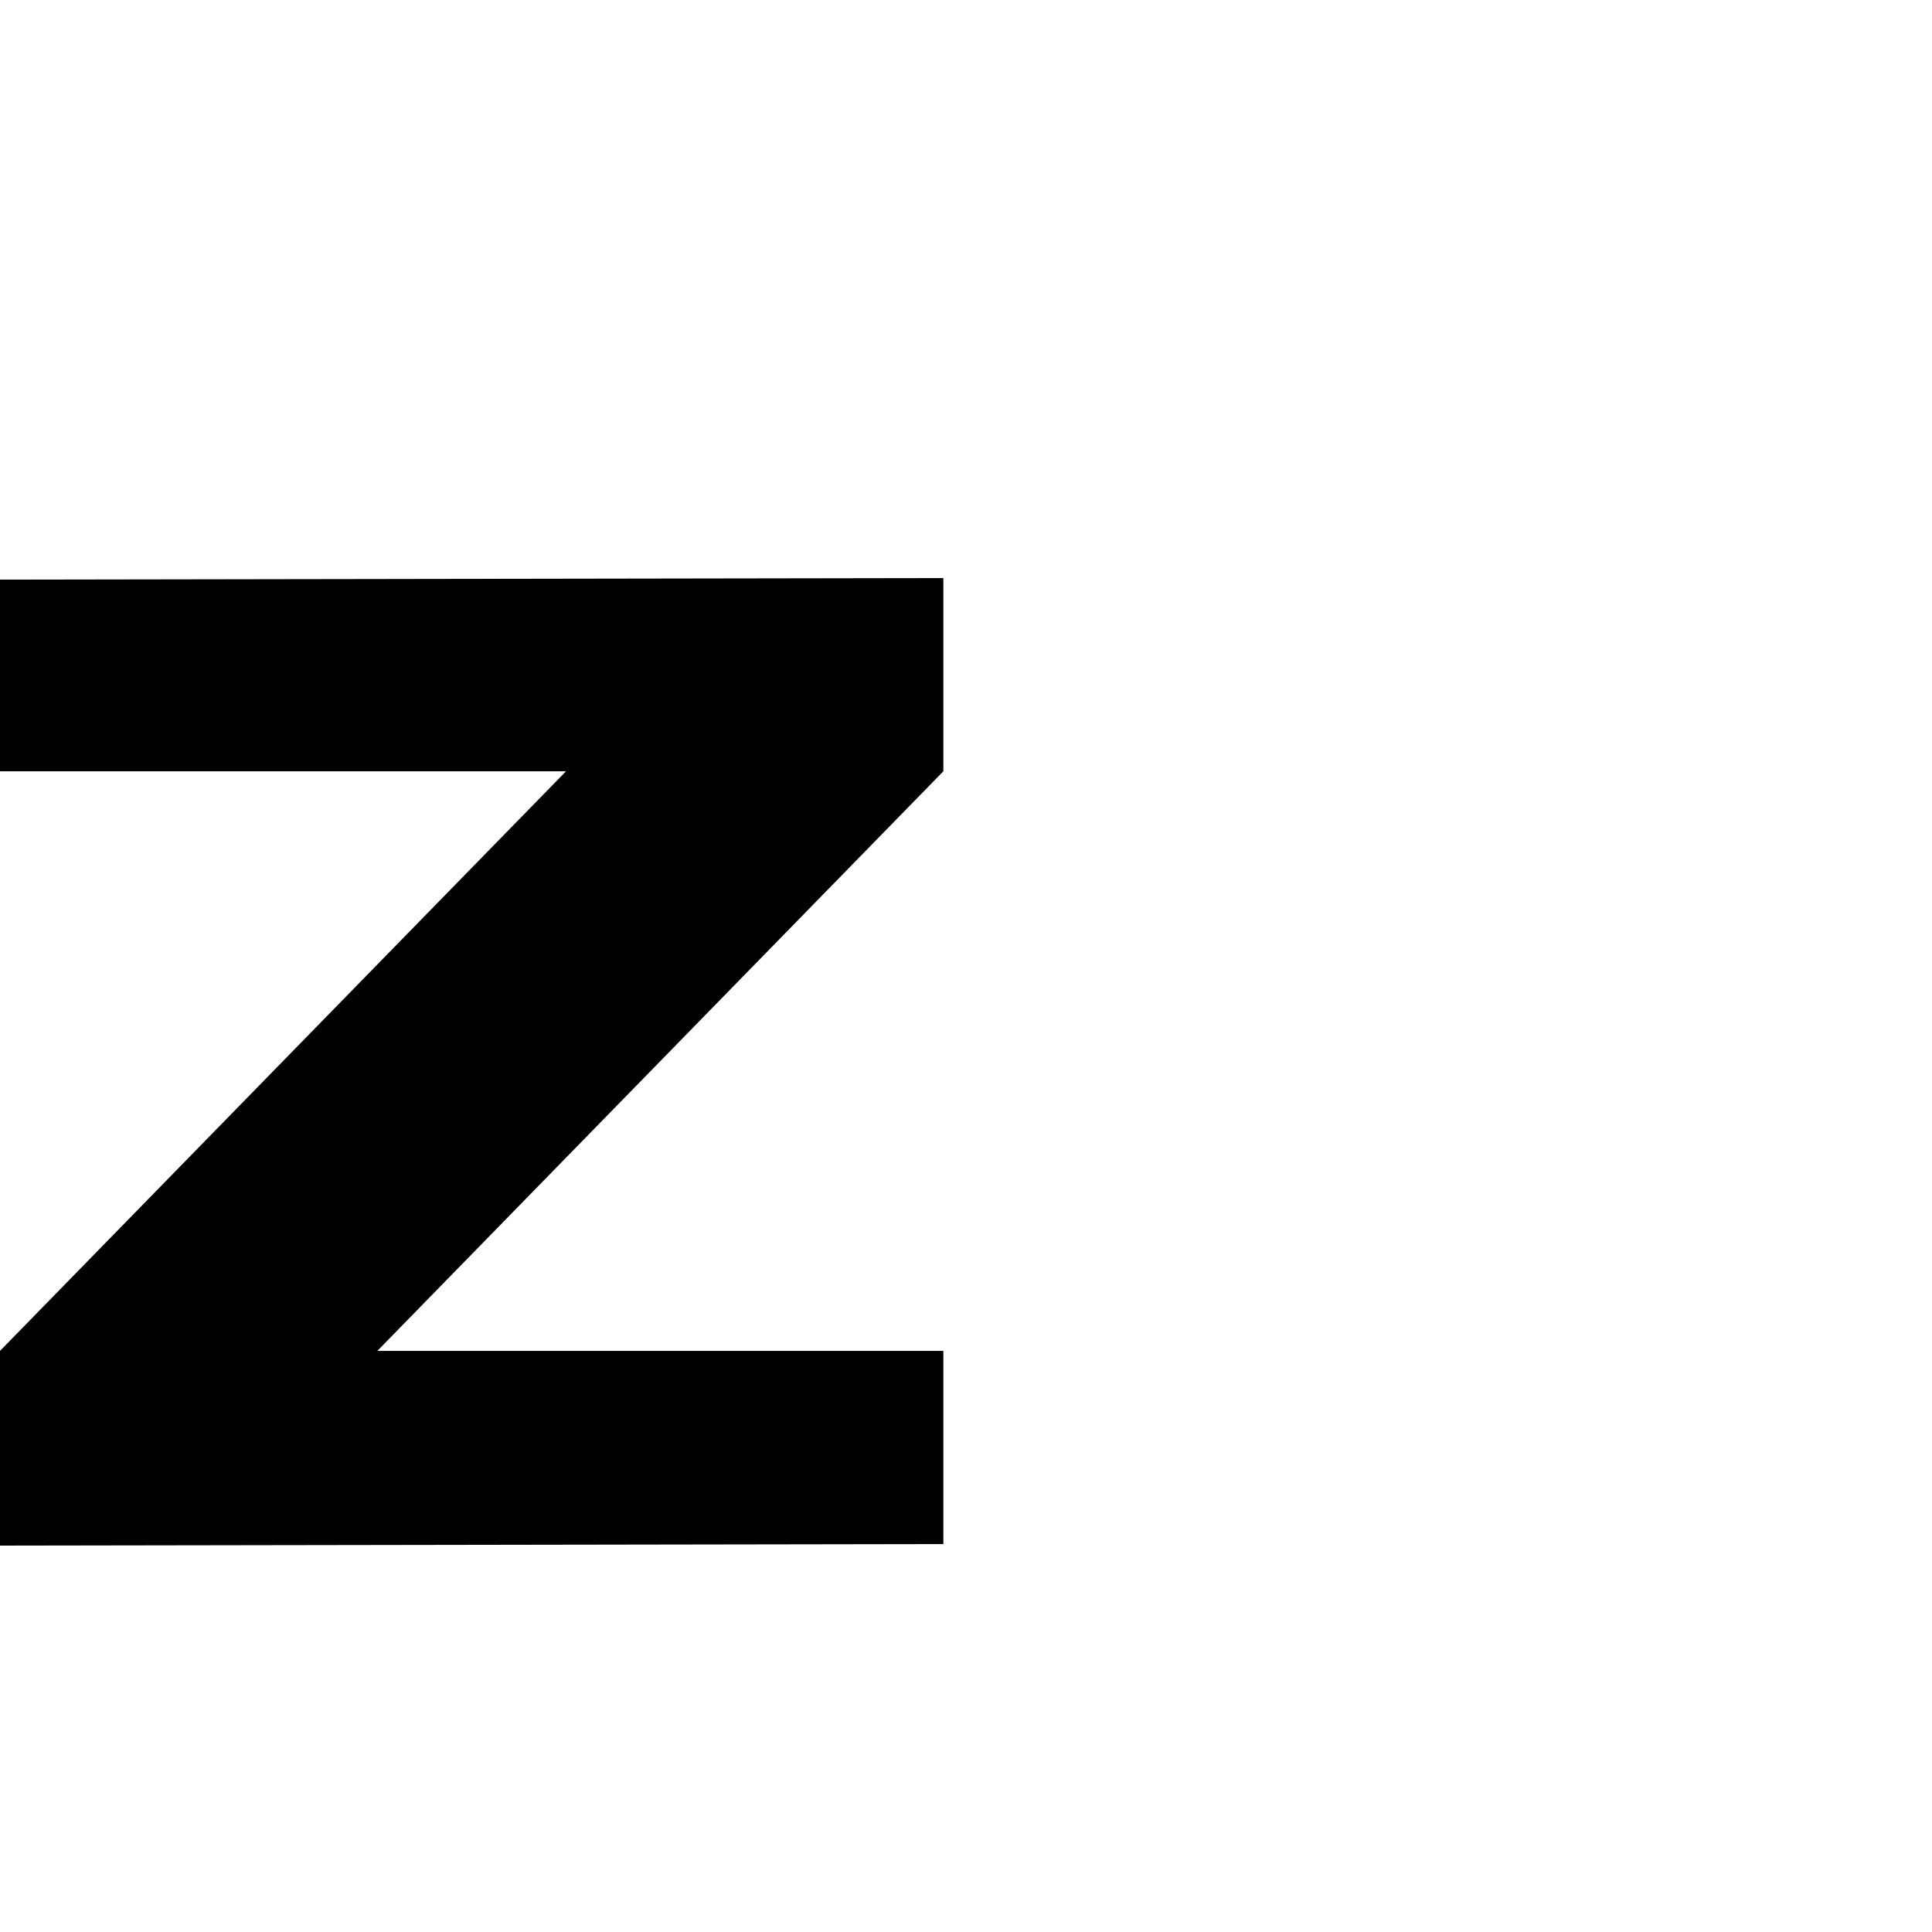
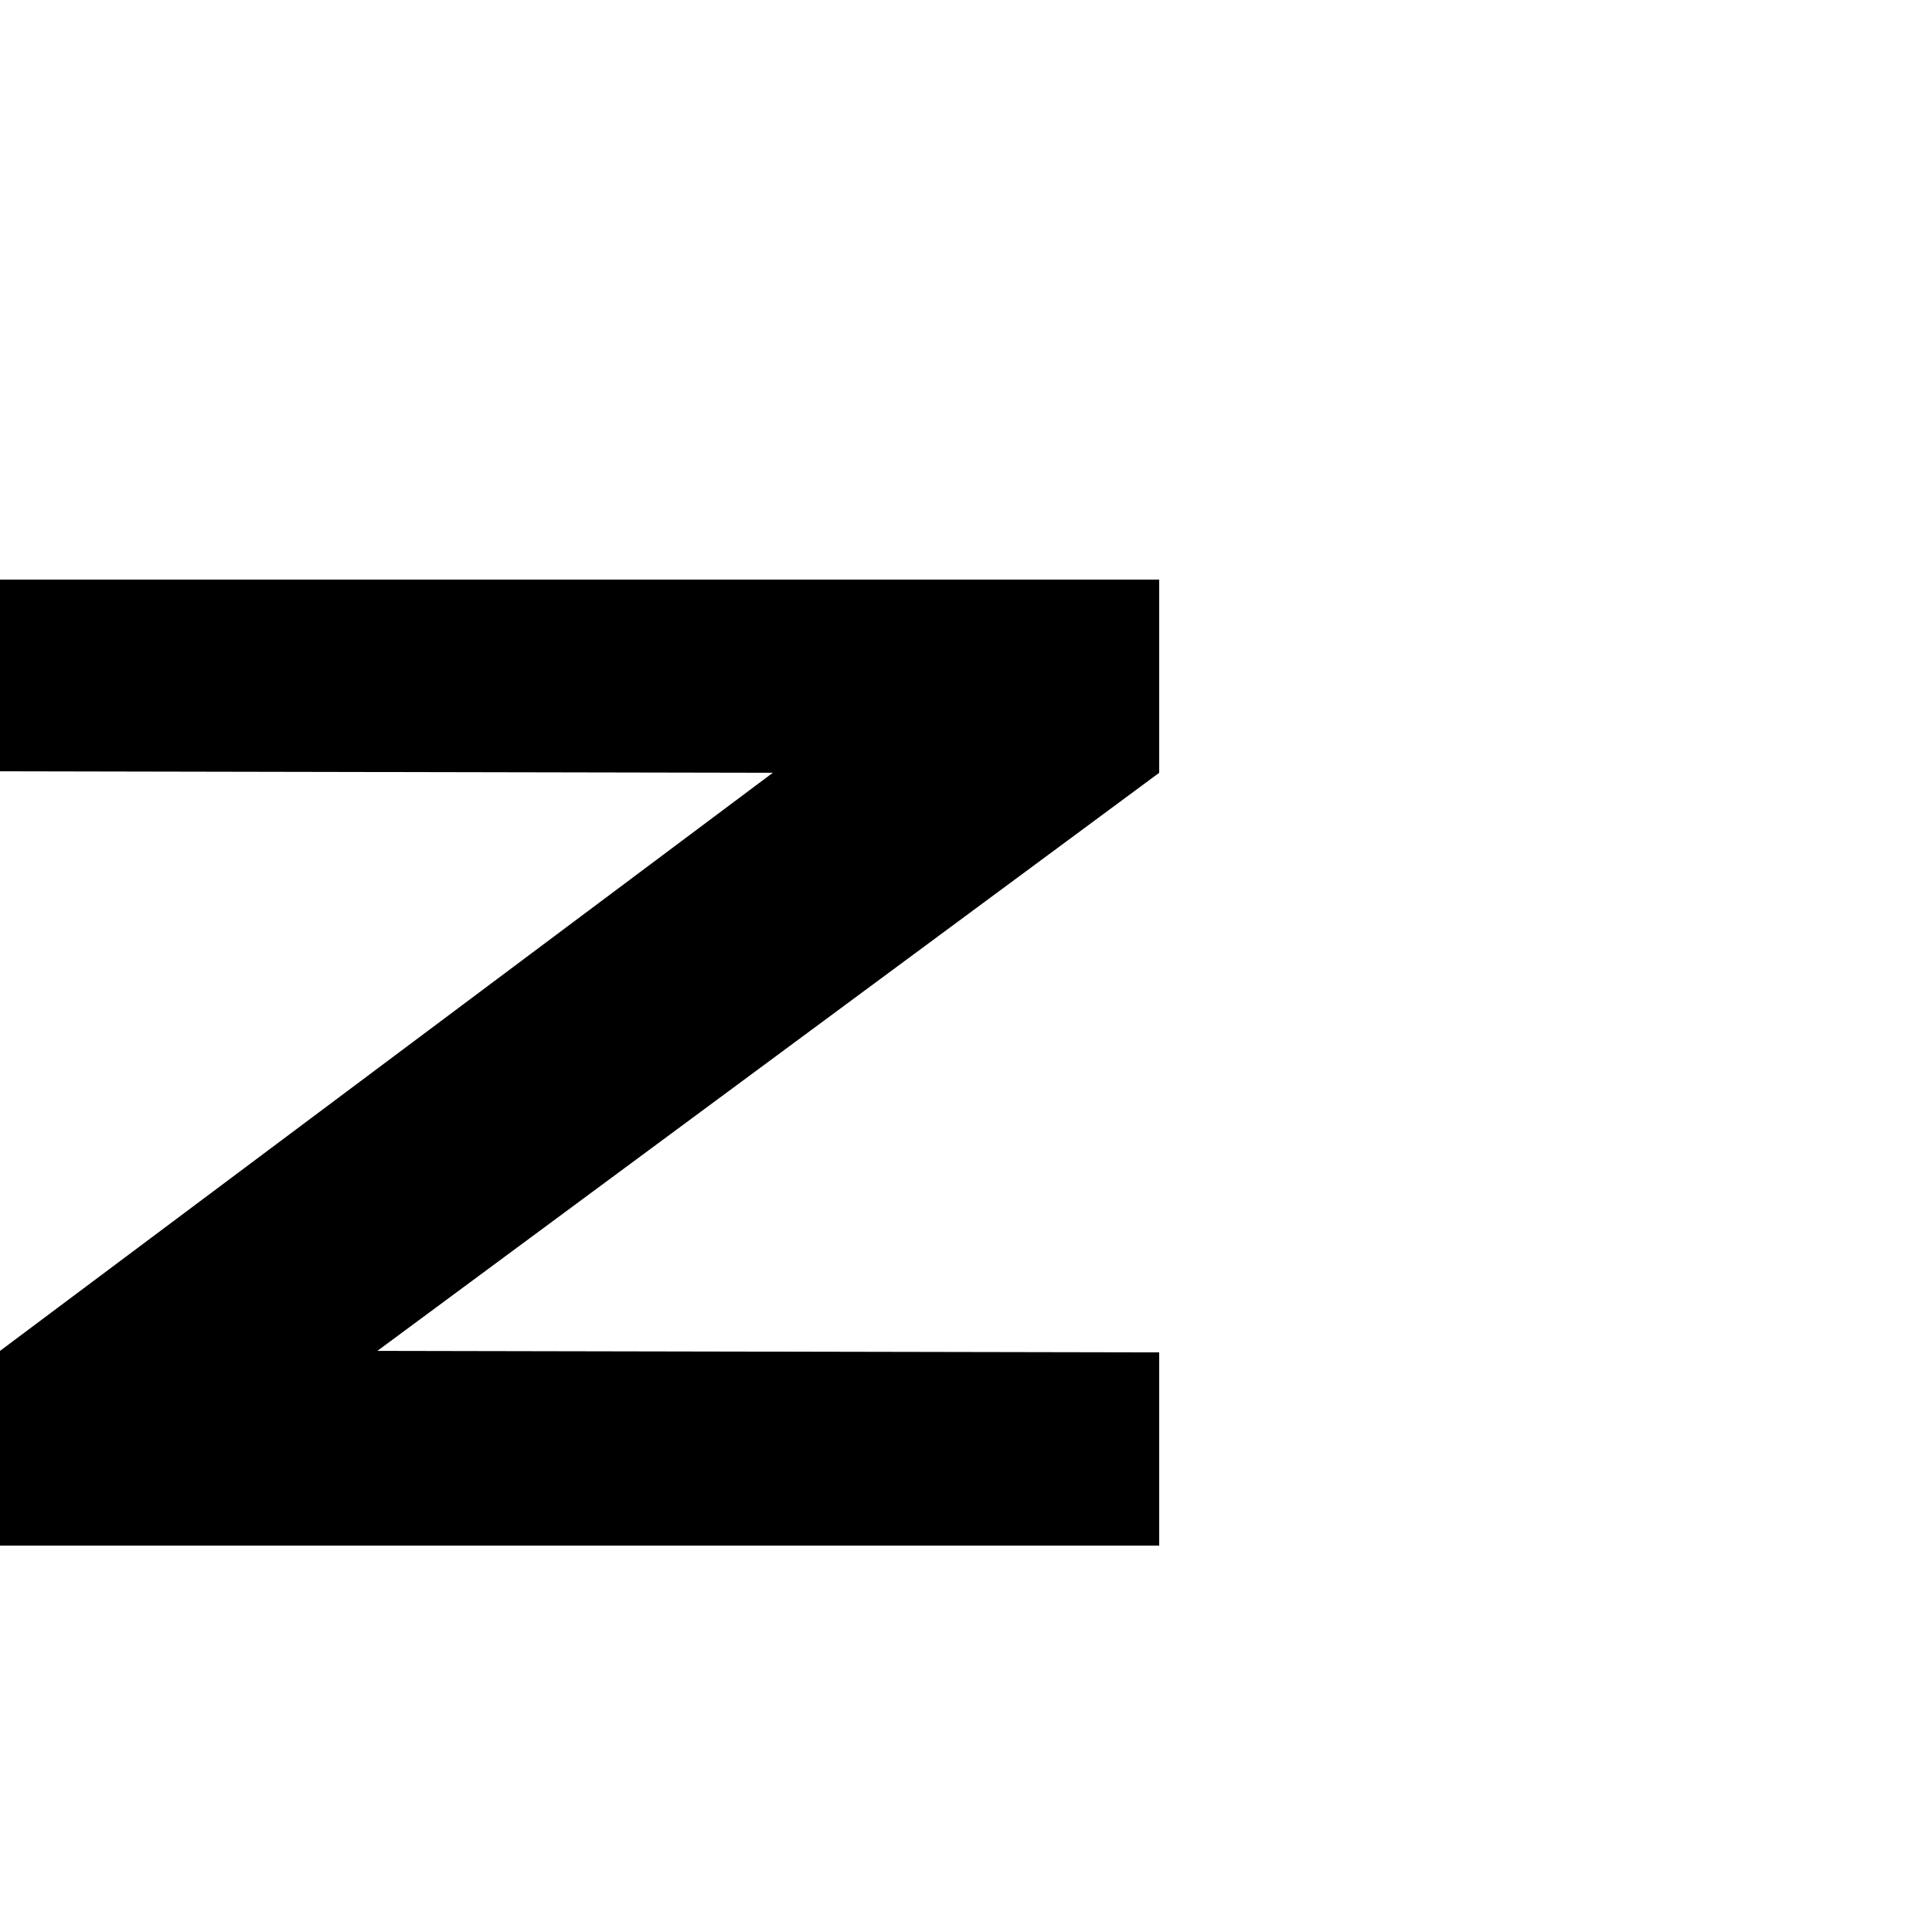
<svg xmlns="http://www.w3.org/2000/svg" height="1024" width="1024" version="1.1" id="svg4375" viewBox="0 0 1024 1024" xml:space="preserve">
  <defs id="defs4">
    <linearGradient id="linearGradient8000">
      <stop style="stop-color:#000000;stop-opacity:1;" offset="0" id="stop7998" />
    </linearGradient>
    <clipPath clipPathUnits="userSpaceOnUse" id="clipPath6029">
      <g id="use6031" />
    </clipPath>
  </defs>
  <g id="layer1" style="display:inline">
-     <path style="display:inline;fill:#000000" d="m 0,307.2 500,-0.8 V 408.8 L 200,716 H 500 V 818.4 L 0,819.2 V 716 L 300,408.8 H 0 Z" id="path30404" />
+     <path style="display:inline;fill:#000000" d="M 0,307.2 H 614.4 V 409.6 L 200,716 614.4,716.8 V 819.2 H 0 V 716 L 409.6,409.6 0,408.8 Z" id="path30404" />
  </g>
</svg>
